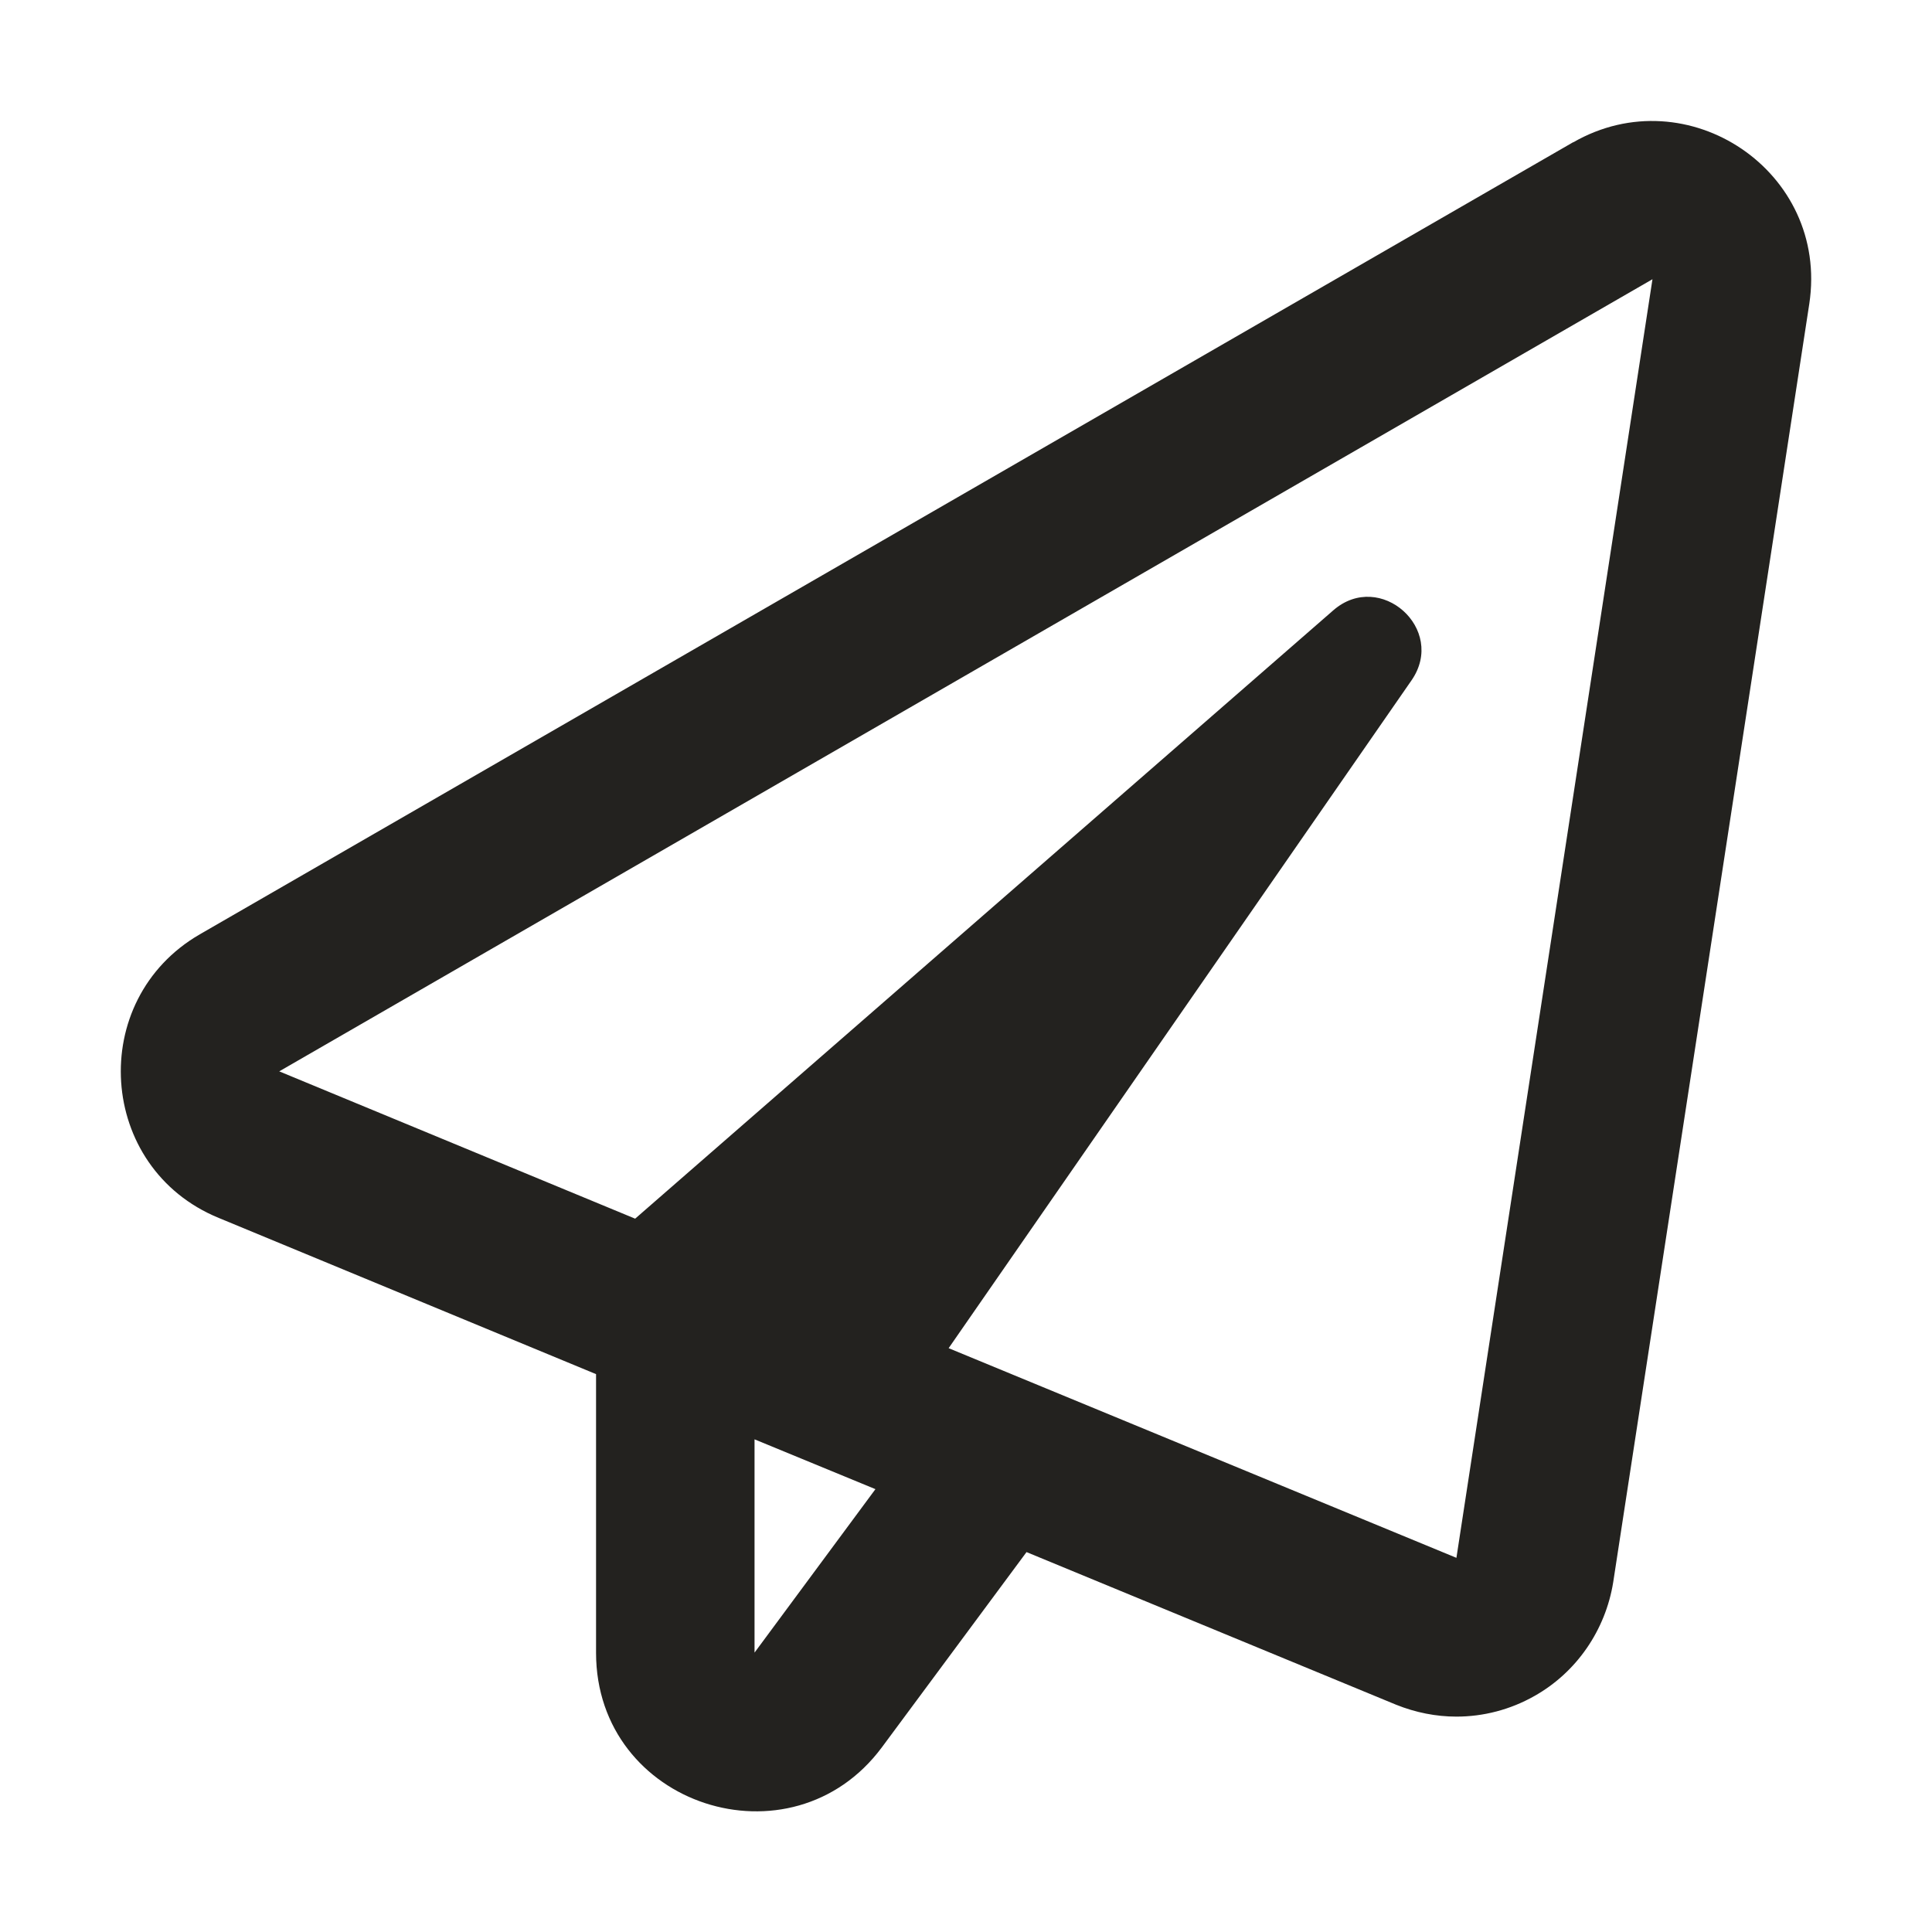
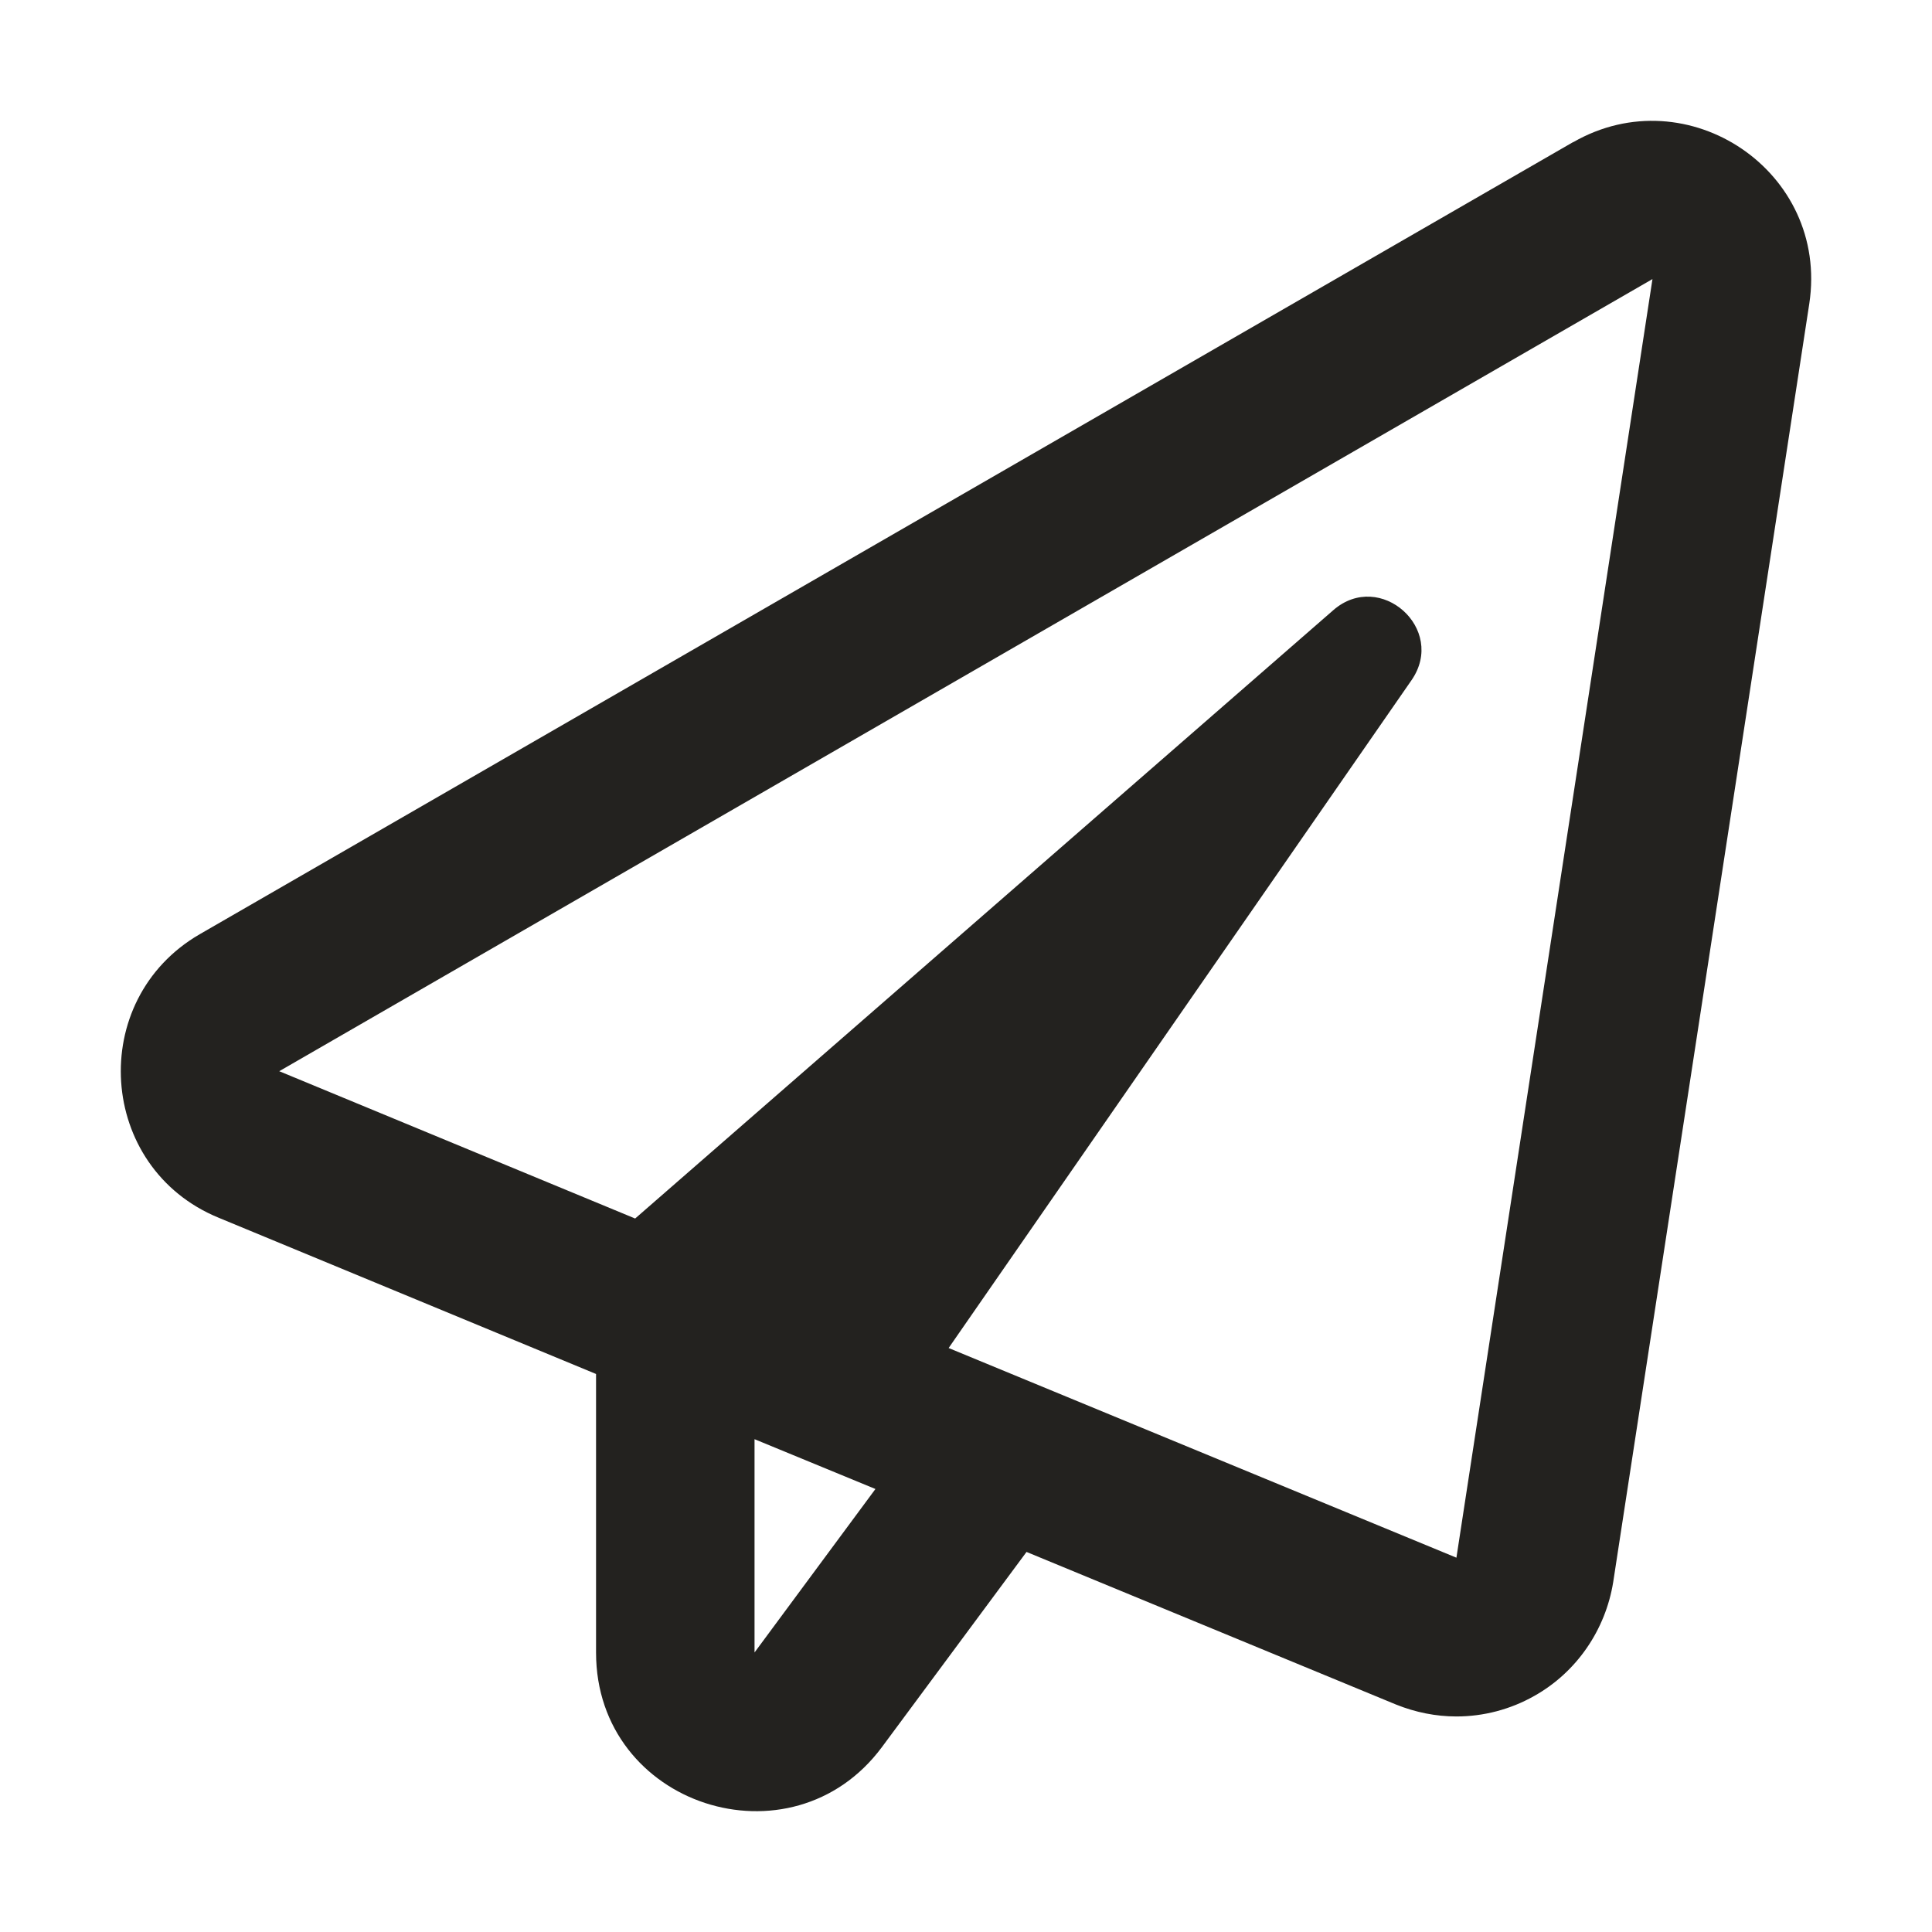
- <svg xmlns="http://www.w3.org/2000/svg" width="64" height="64" viewBox="0 0 64 64" fill="none">
-   <path d="M52.115 4.71L6.62 30.95C2.86 33.125 3.22 38.695 7.245 40.345L19.745 45.52V54.75C19.745 59.825 26.22 61.915 29.215 57.88L34.005 51.415L46.245 56.47C46.89 56.73 47.57 56.865 48.245 56.865C49.14 56.865 50.03 56.635 50.825 56.185C52.225 55.4 53.185 54 53.44 52.41L59.935 10.065C60.6 5.68 55.9 2.54 52.115 4.715V4.71ZM24.995 54.745V47.68L29 49.33L24.995 54.745ZM48.245 51.605L31.425 44.66L46.76 22.535C47.93 20.84 45.72 18.87 44.17 20.215L21.04 40.37L9.25 35.49L54.74 9.25L48.245 51.61V51.605Z" fill="#23221F" />
+ <svg xmlns="http://www.w3.org/2000/svg" id="_レイヤー_1" data-name="レイヤー 1" width="128" height="128" viewBox="0 0 128 128">
+   <defs>
+     <style>
+       .cls-1 {
+         fill: #23221f;
+       }
+     </style>
+   </defs>
+   <path class="cls-1" d="M104.23,9.41L13.24,61.89c-7.52,4.35-6.8,15.49,1.25,18.79l25,10.35v18.46c0,10.15,12.95,14.33,18.94,6.26l9.58-12.93,24.48,10.11c1.29.52,2.65.79,4,.79,1.79,0,3.57-.46,5.16-1.36,2.8-1.57,4.72-4.37,5.23-7.55l12.99-84.69c1.33-8.77-8.07-15.05-15.64-10.7h0ZM49.99,109.48v-14.13l8.01,3.3-8.01,10.83ZM96.49,103.2l-33.64-13.89,30.67-44.25c2.34-3.39-2.08-7.33-5.18-4.64l-46.26,40.31-23.58-9.76L109.48,18.49l-12.99,84.72h0Z" />
</svg>
